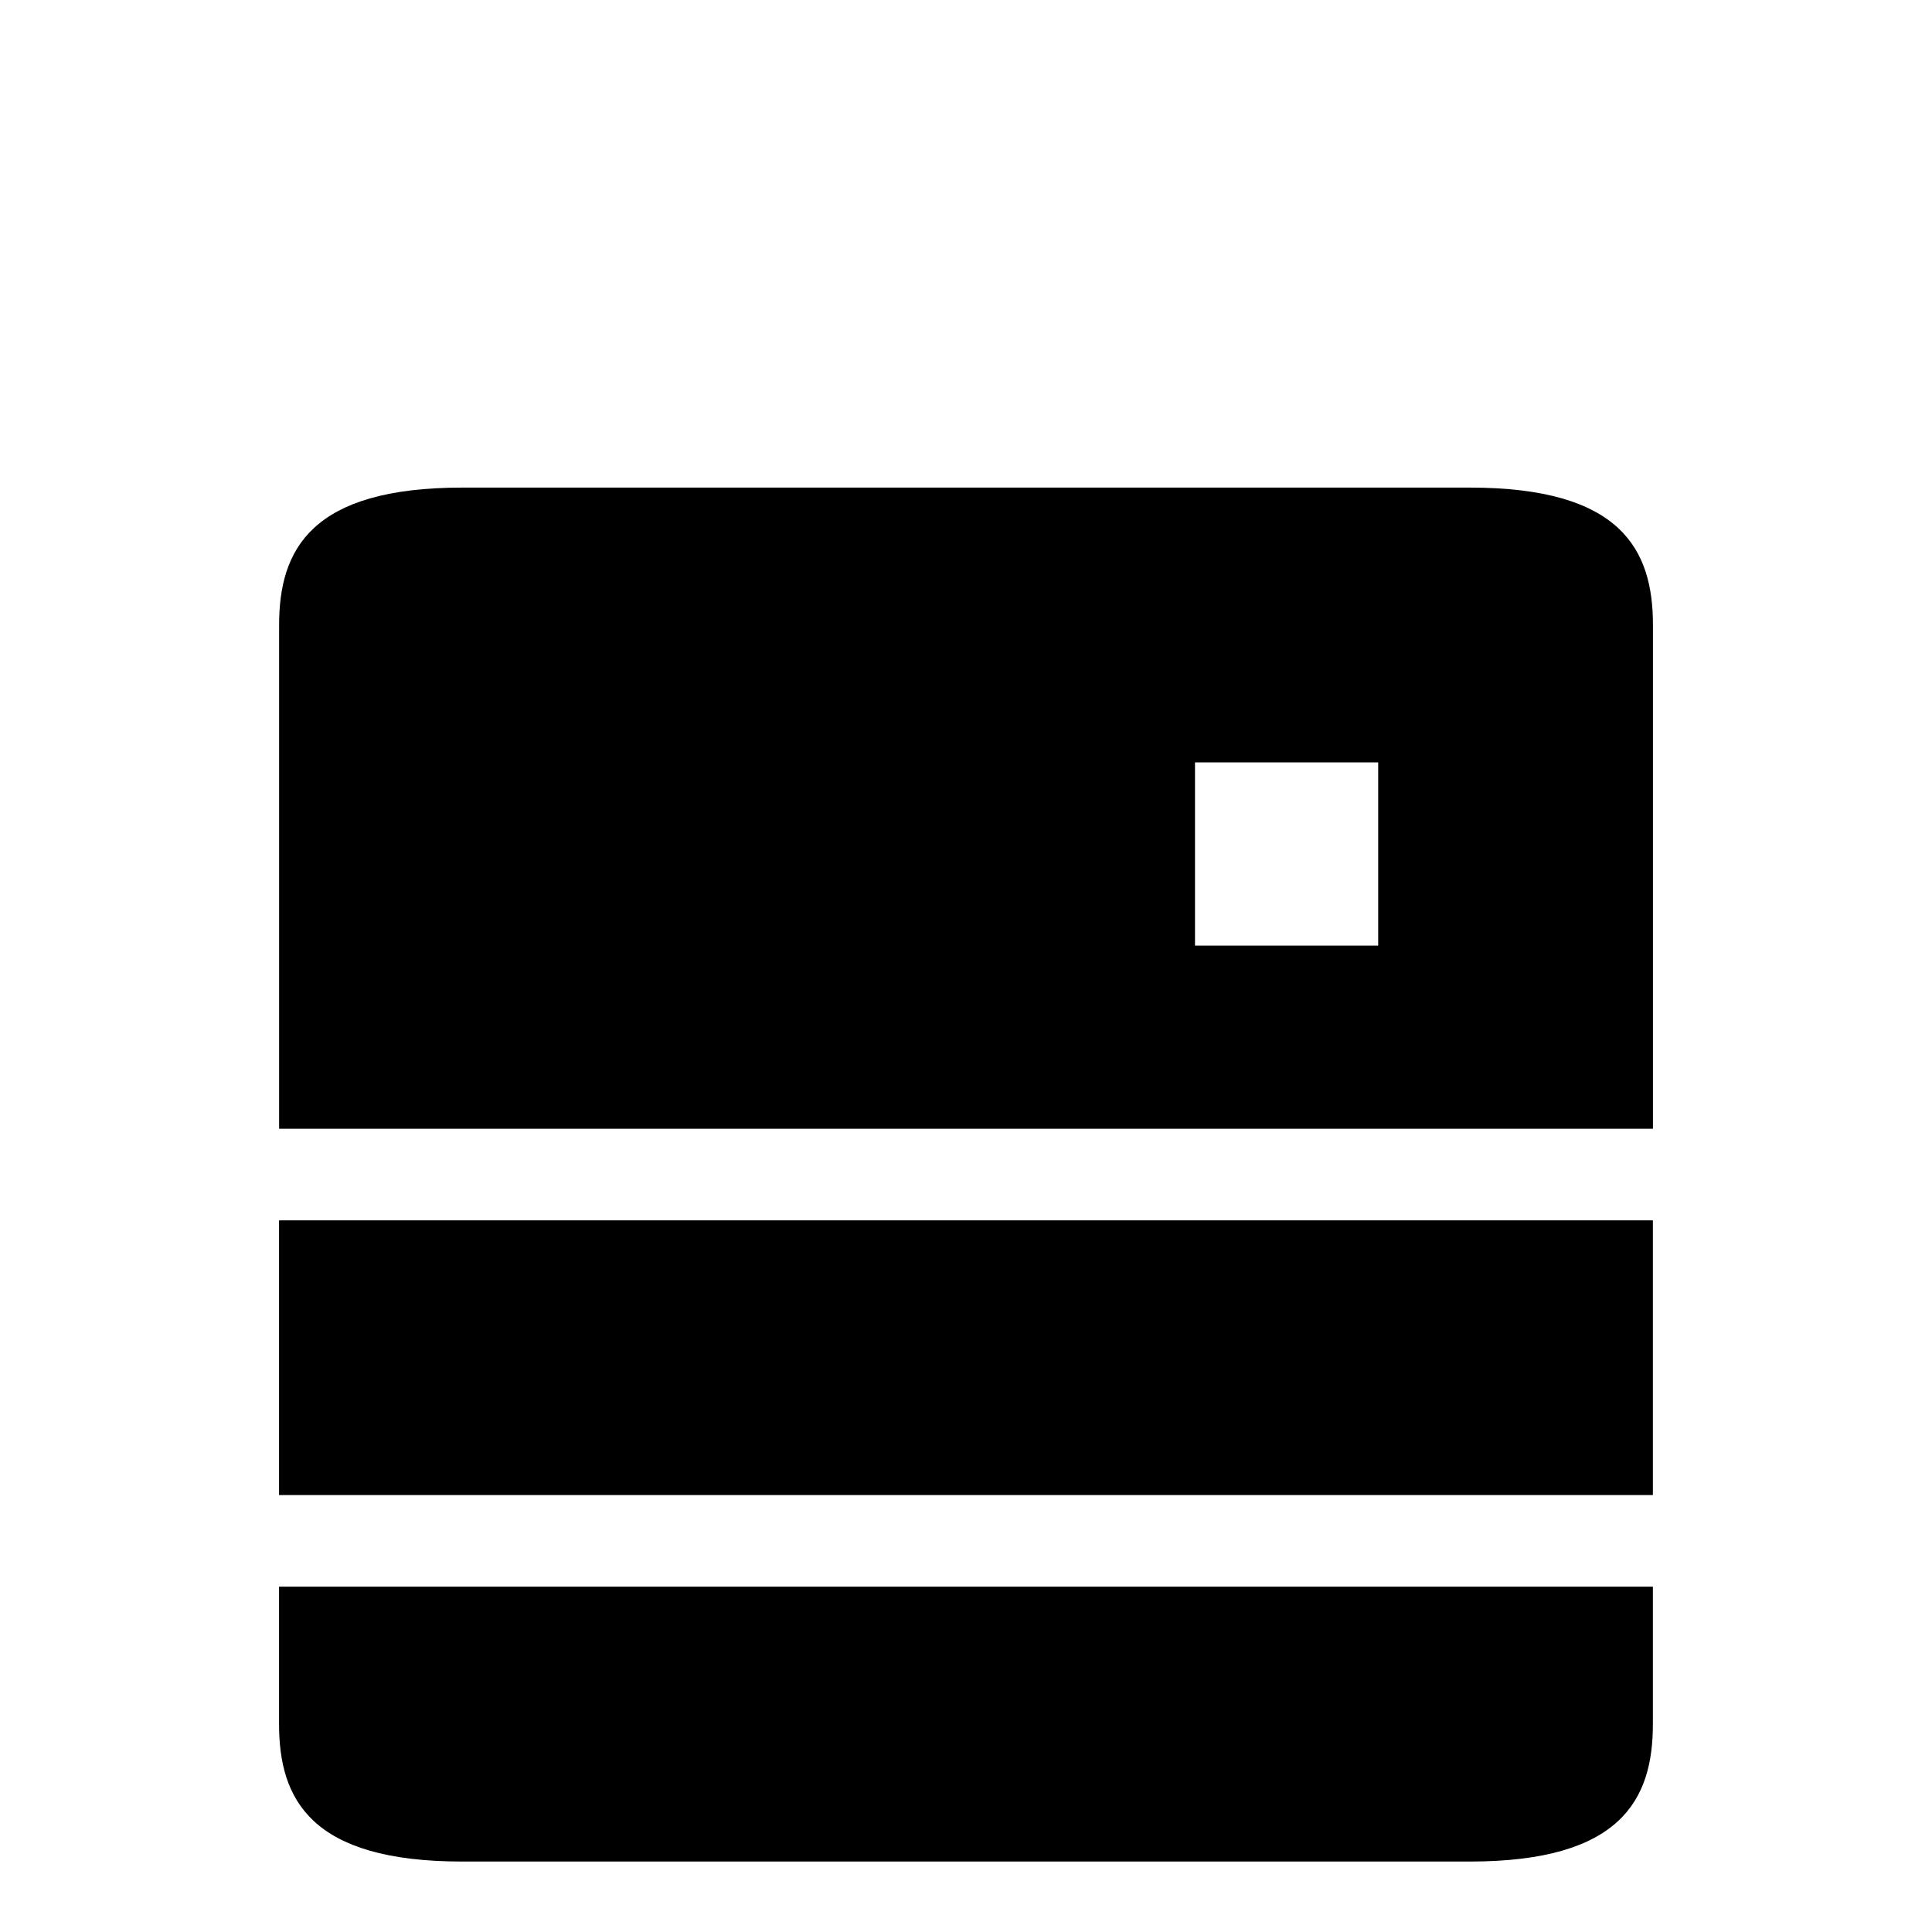
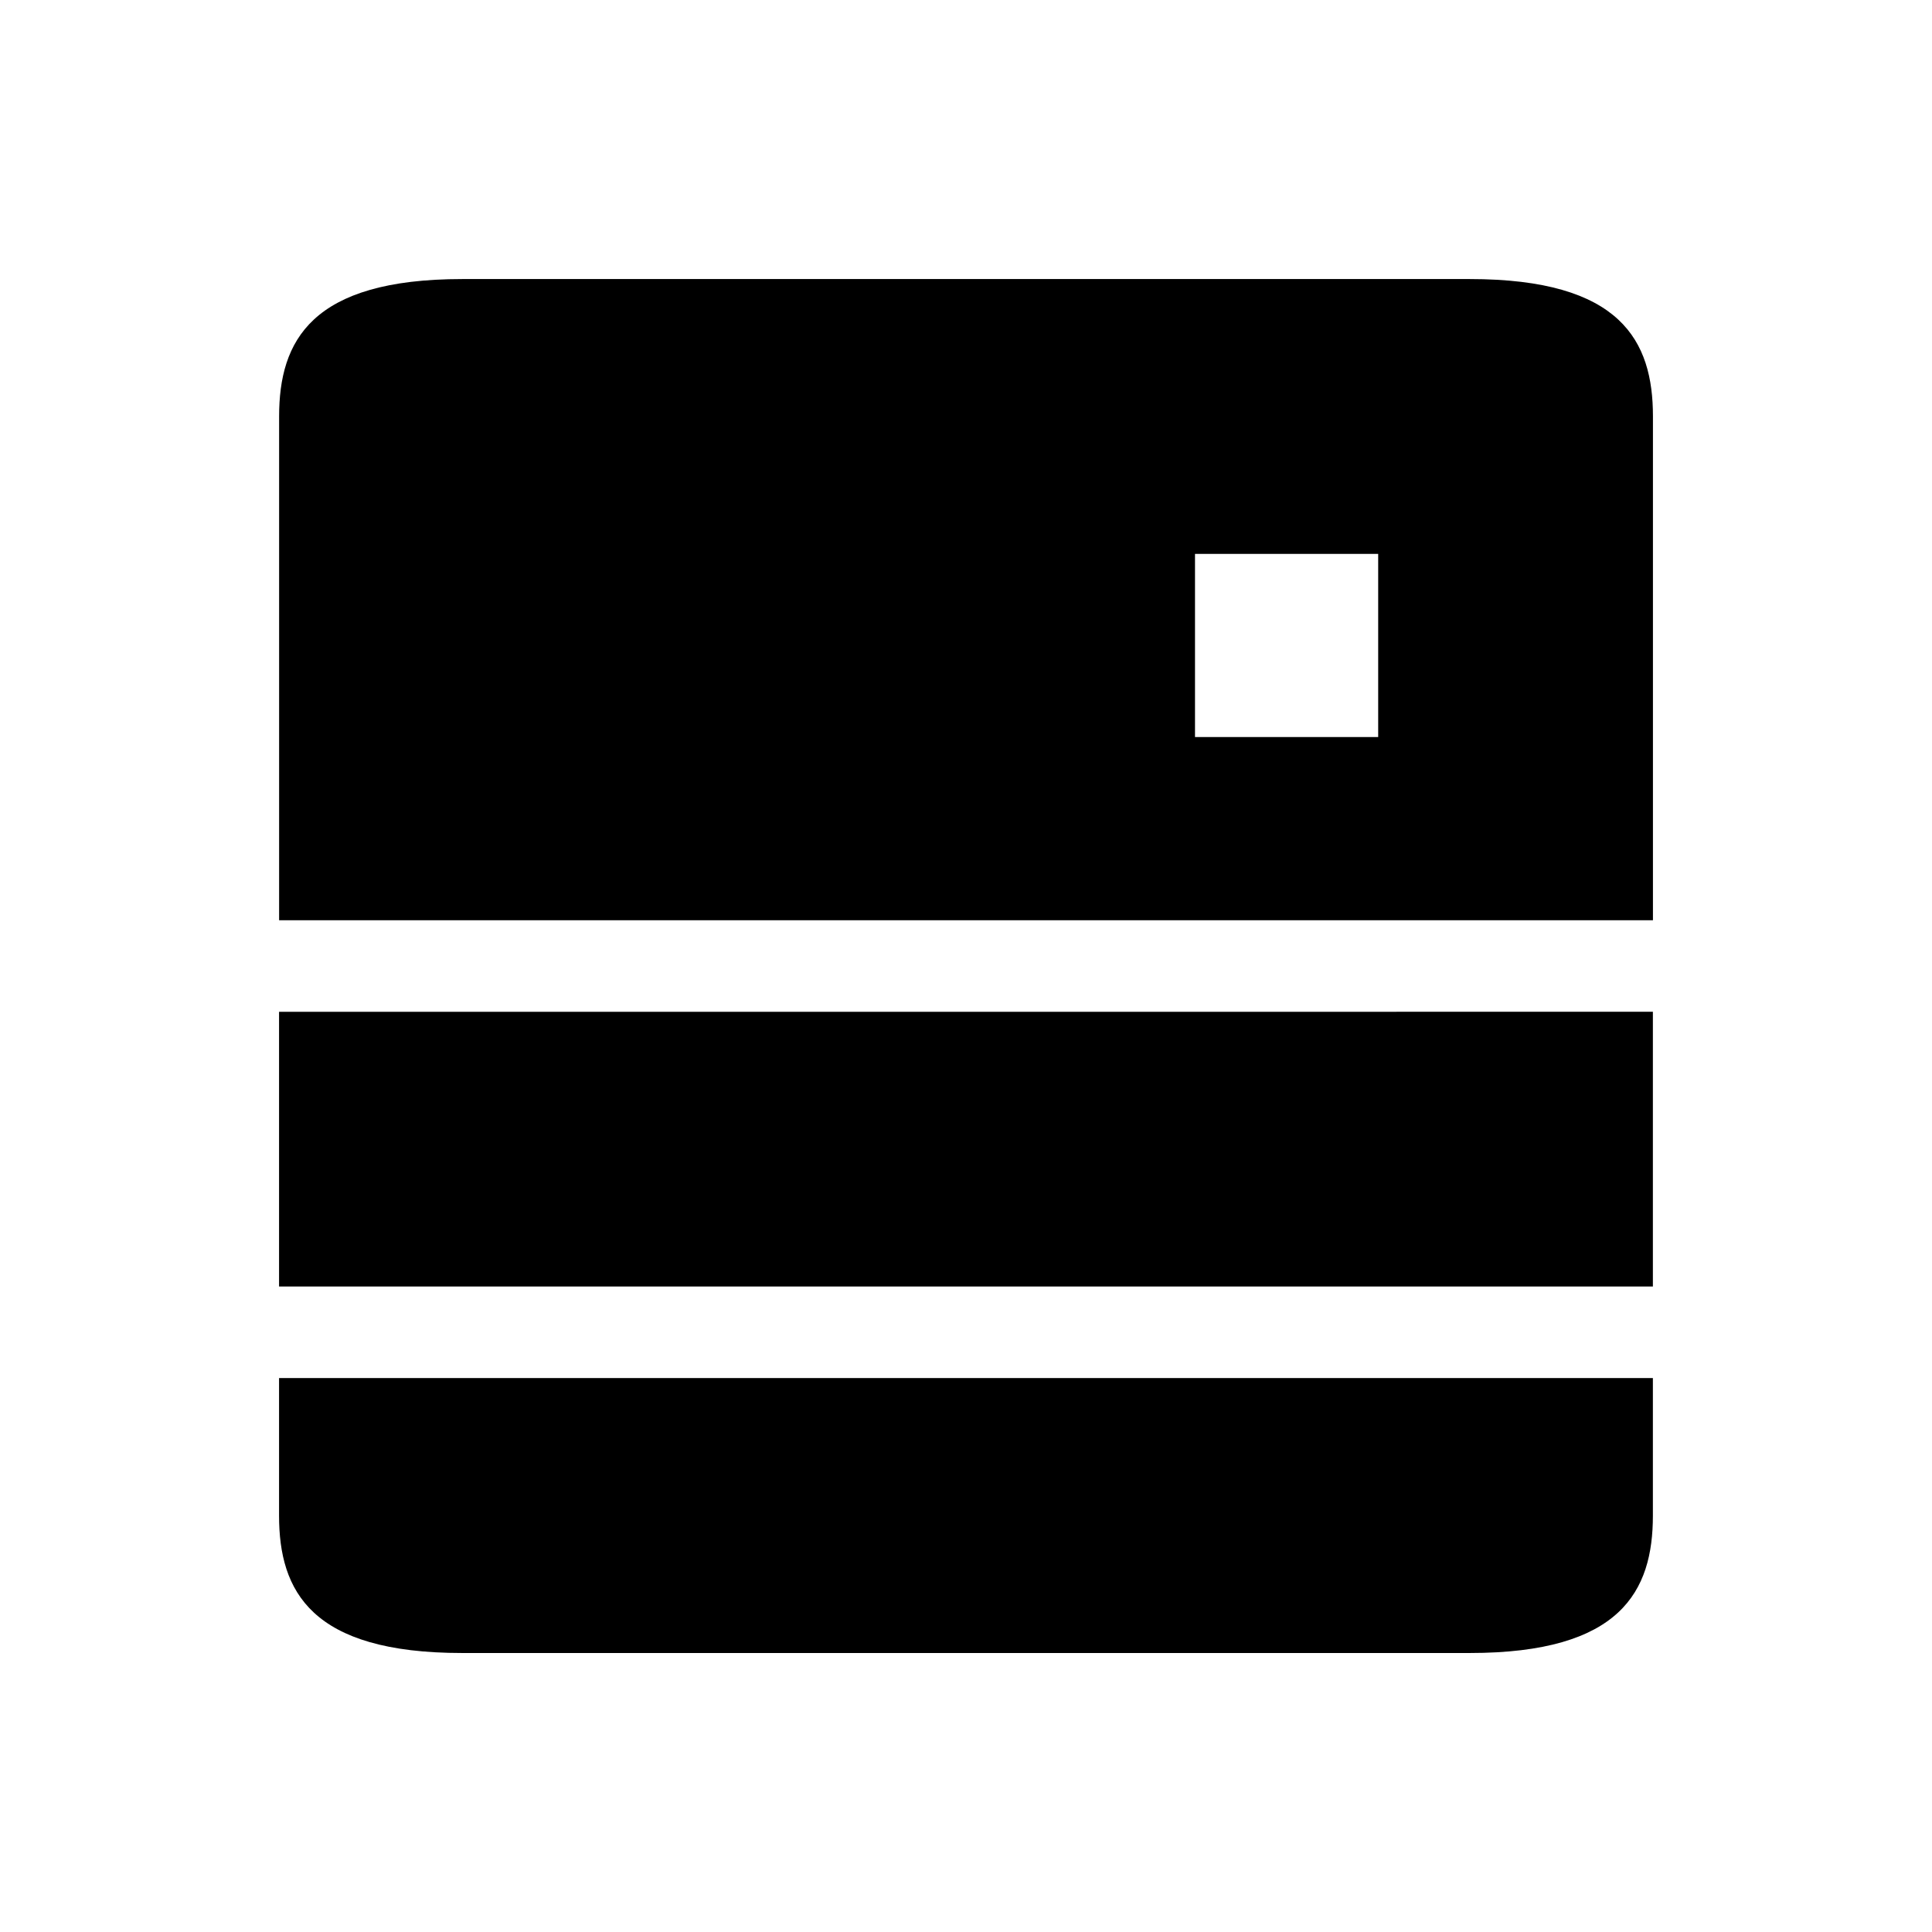
- <svg xmlns="http://www.w3.org/2000/svg" width="32" height="32" viewBox="0 0 32 32">
-   <path d="M4.622 20.213v4.55h22.755v-4.55H4.622zm0 6.067v2.277c0 1.252.53 2.276 3.034 2.276h16.687c2.503 0 3.034-1.024 3.034-2.276V26.28H4.622zm22.756-7.584v-8.344c0-1.252-.53-2.276-3.034-2.276H7.657c-2.503 0-3.034 1.024-3.034 2.276v8.344h22.755zm-4.55-3.034h-3.035v-3.034h3.034v3.034z" />
+ <svg xmlns="http://www.w3.org/2000/svg" width="100%" height="100%" viewBox="0 0 32 32" version="1.1" xml:space="preserve" style="fill-rule:evenodd;clip-rule:evenodd;stroke-linejoin:round;stroke-miterlimit:1.414;">
+   <path d="M4.622,16.758l0,4.551l22.755,0l0,-4.551l-22.755,0.001ZM4.622,22.825l0,2.278c0,1.252 0.53,2.276 3.034,2.276l16.687,0c2.503,0 3.034,-1.024 3.034,-2.276l0,-2.278l-22.755,0ZM27.378,15.242l0,-8.345c0,-1.252 -0.53,-2.275 -3.034,-2.275l-16.687,0c-2.503,0 -3.034,1.024 -3.034,2.276l0,8.344l22.755,0ZM22.828,12.208l-3.035,0l0,-3.034l3.034,0l0,3.034l0.001,0Z" style="fill:#000;fill-rule:nonzero;" />
</svg>
